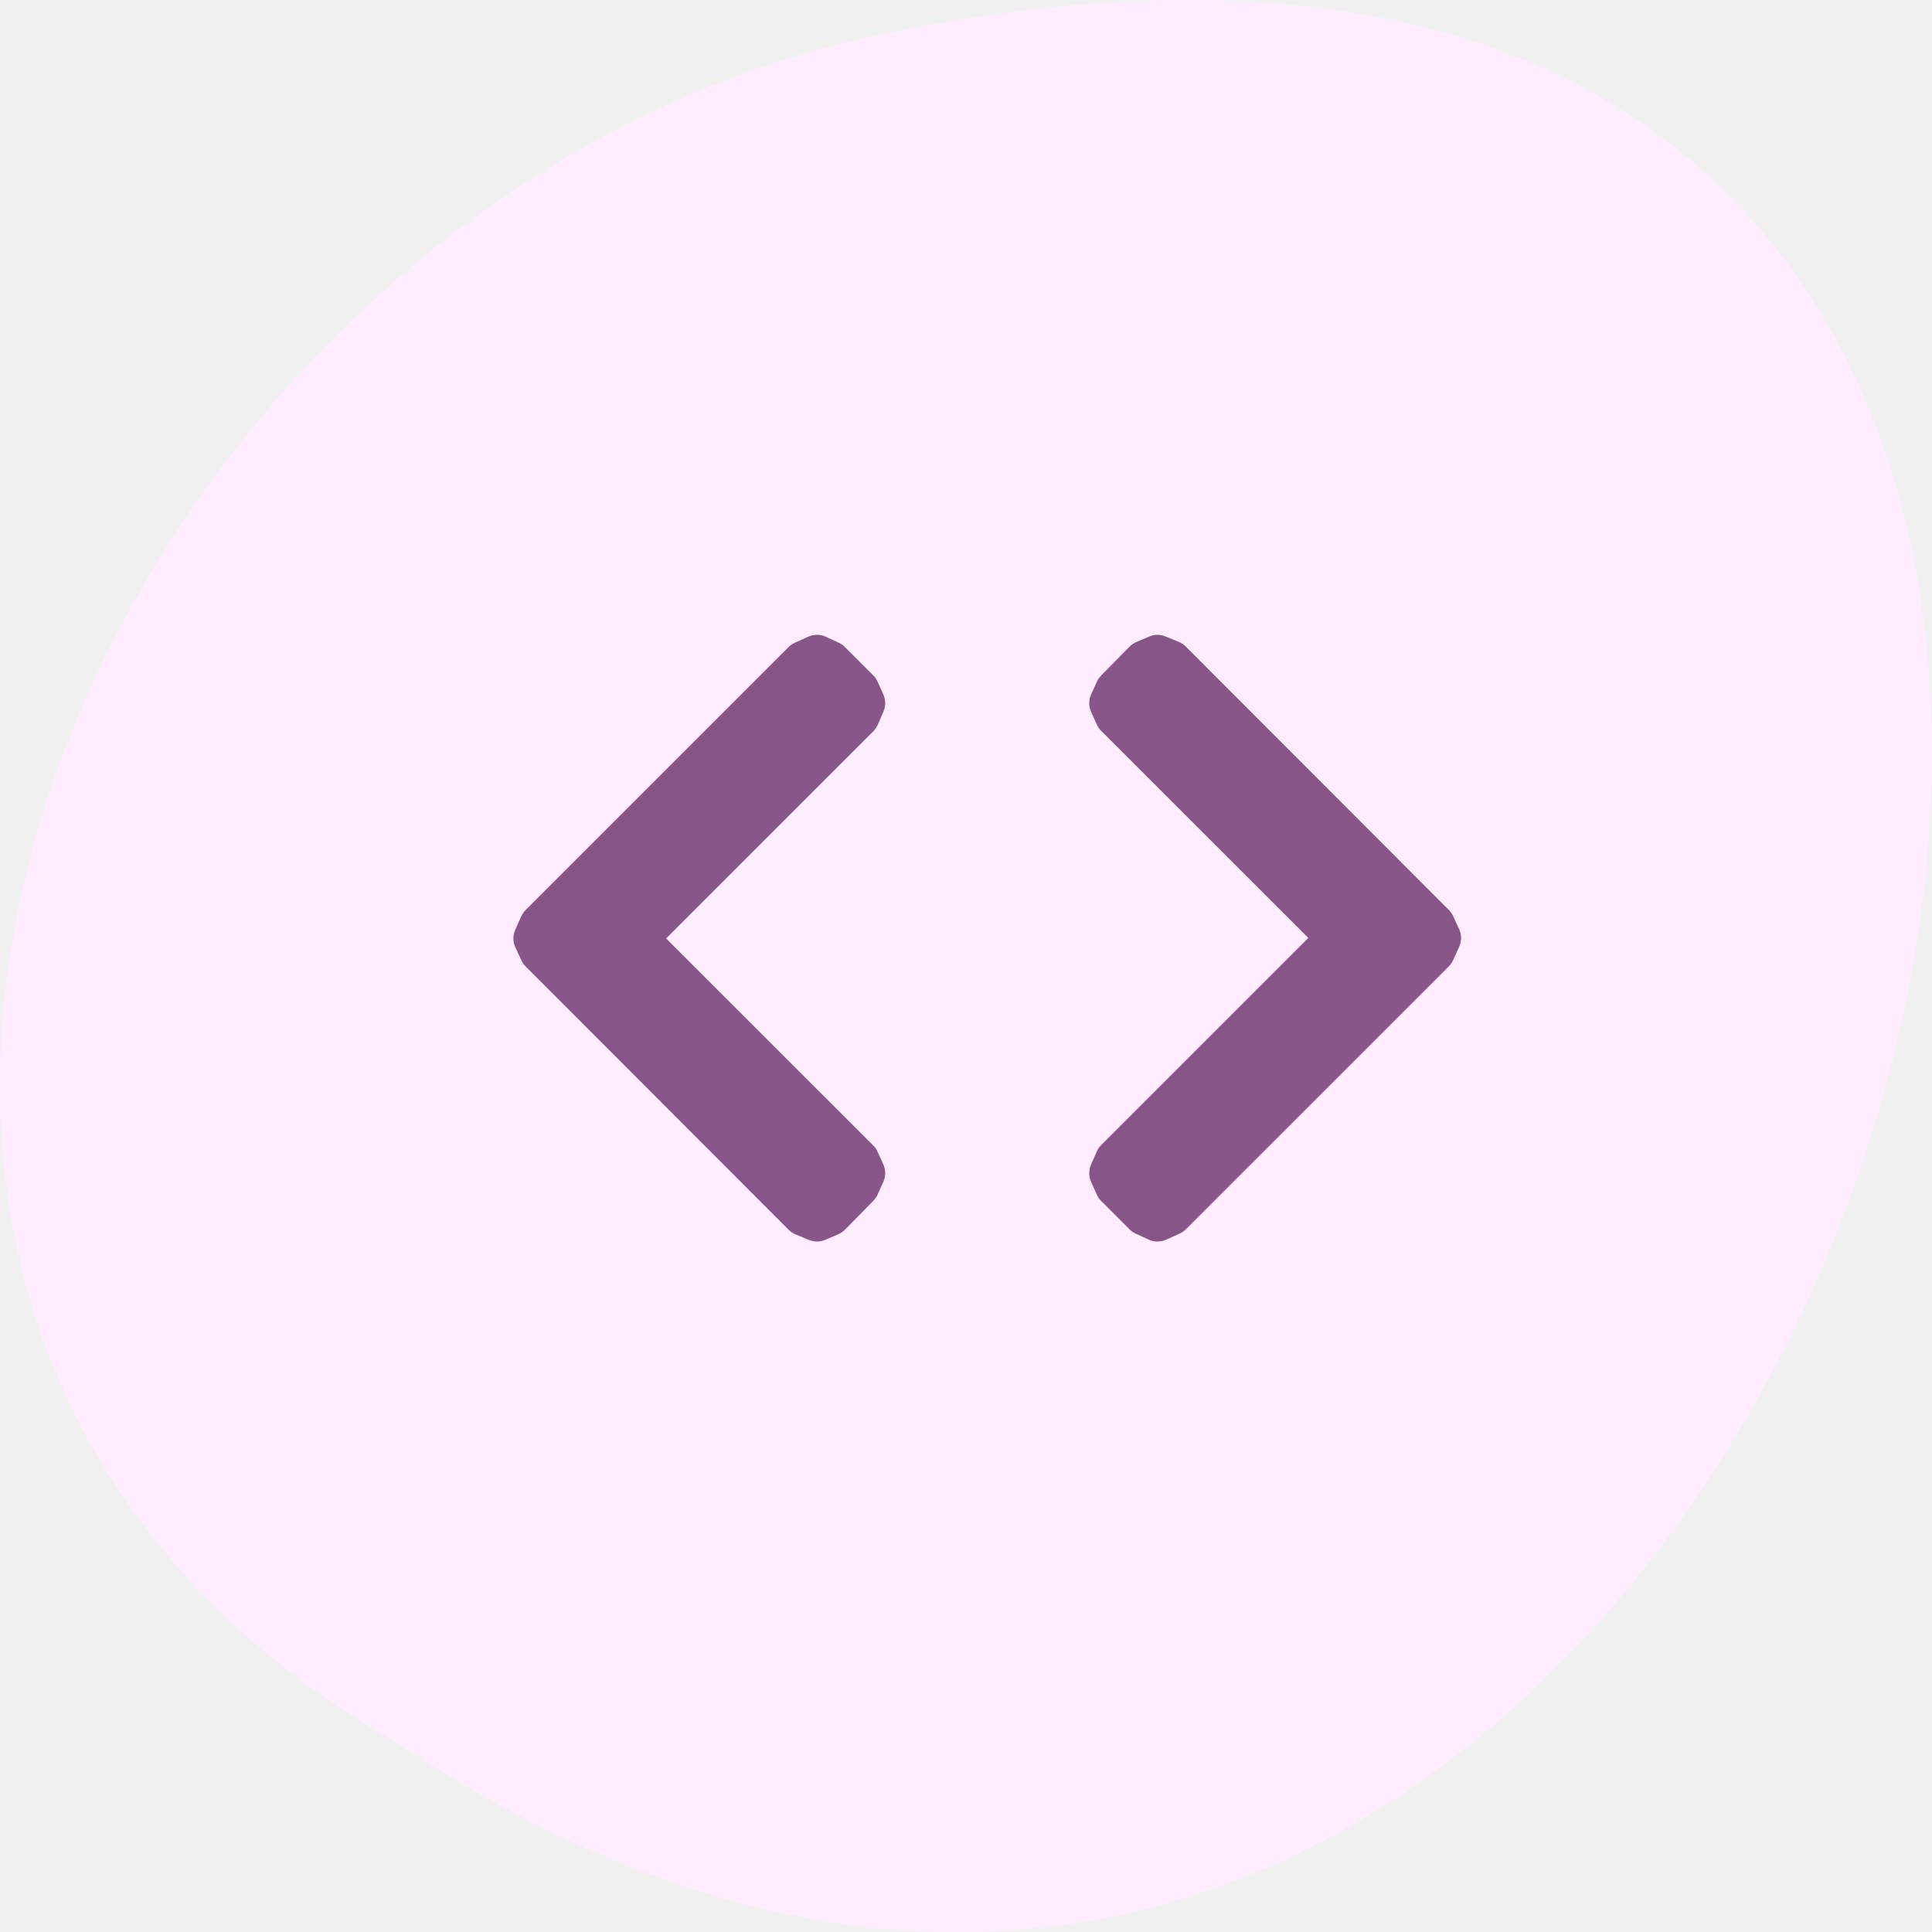
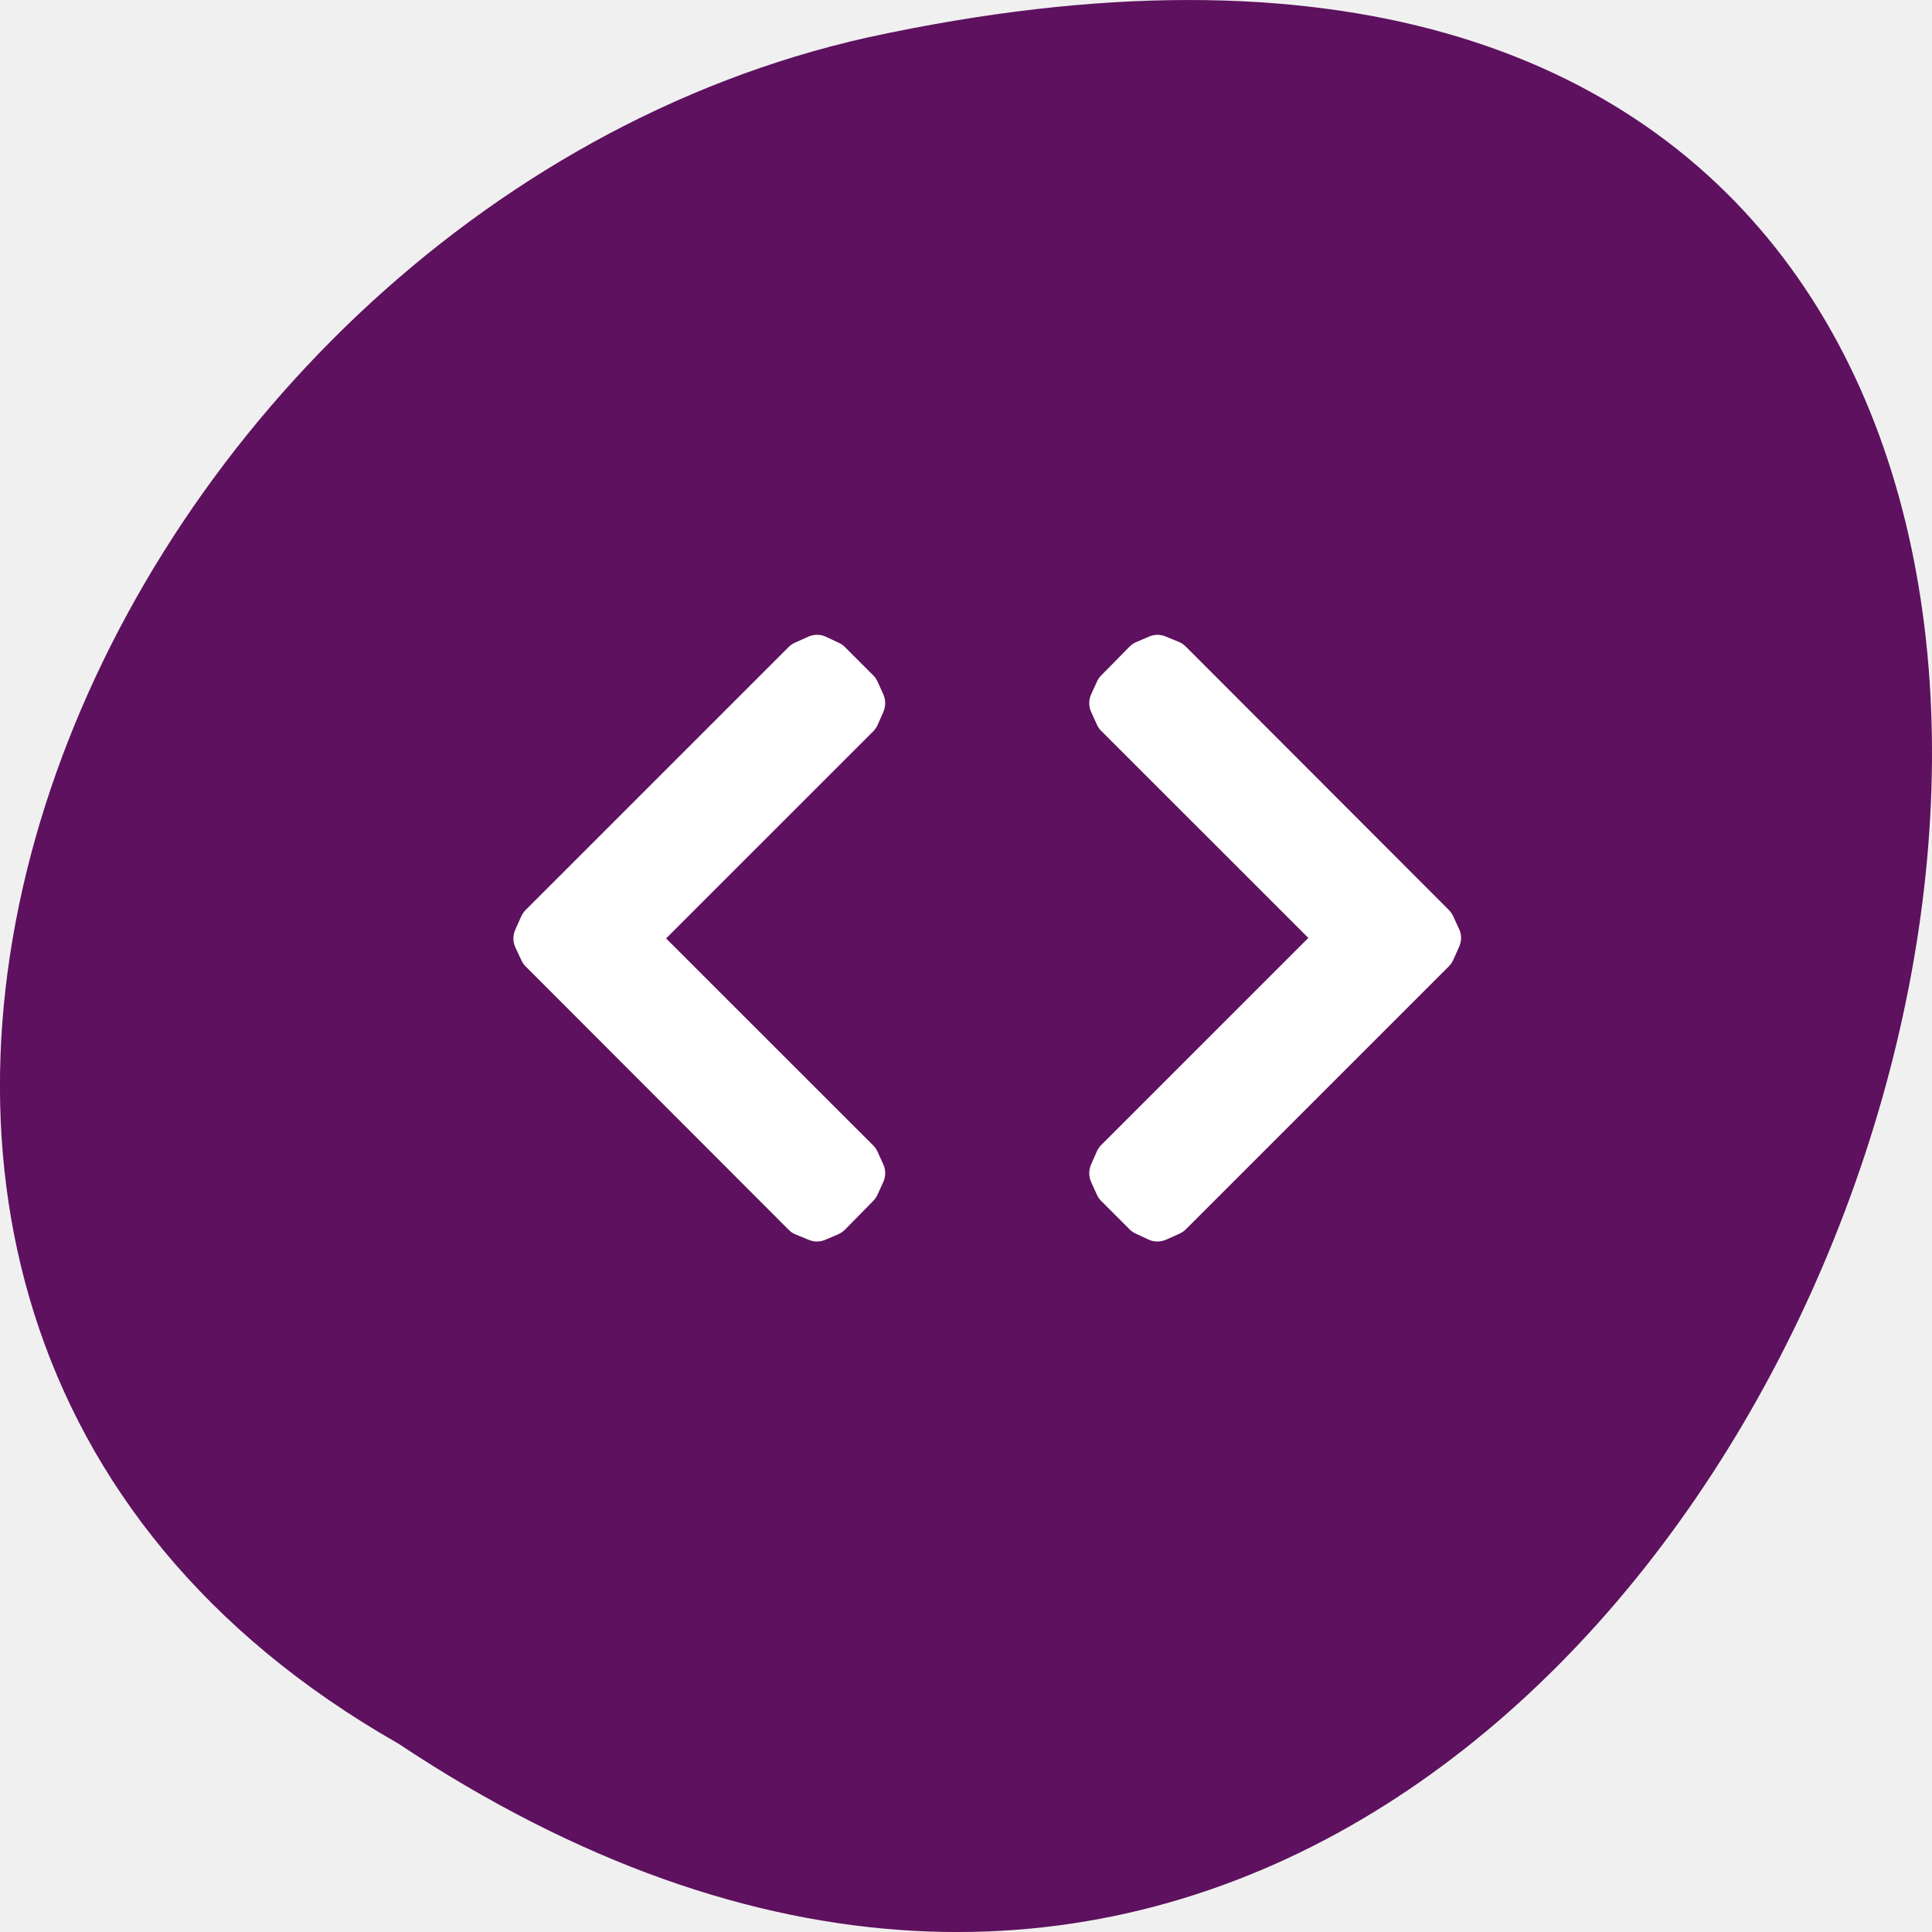
<svg xmlns="http://www.w3.org/2000/svg" viewBox="0 0 256 256">
  <g transform="translate(0 -796.36)">
-     <path d="m 52.774 1027.39 c 192.46 127.95 311 -280.09 62.2 -226.07 -102.82 23.02 -165.22 167.39 -62.2 226.07 z" fill="#ffedff" color="#000" />
-     <path d="m 627.99 281.46 q -2.929 1.326 -5.25 3.647 l -21.938 22.325 c -1.326 1.381 -2.431 2.873 -3.26 4.586 v 0.111 l -4.587 10 c -0.994 2.21 -1.492 4.531 -1.492 6.907 0 2.376 0.498 4.697 1.492 6.908 l 4.587 10.06 c 0.829 1.768 1.934 3.371 3.316 4.752 h 0.055 l 161.14 161.08 l -161.14 161.14 h -0.055 c -1.437 1.492 -2.598 3.149 -3.426 4.973 l -4.587 10.389 v 0.055 c -0.939 2.155 -1.382 4.421 -1.382 6.797 0.056 2.376 0.553 4.586 1.492 6.742 v 0.055 l 4.587 10.06 c 0.829 1.768 1.934 3.371 3.316 4.752 h 0.055 l 21.938 21.939 v 0.055 c 1.381 1.381 2.984 2.431 4.697 3.26 h 0.055 l 10 4.642 c 2.155 1.05 4.476 1.547 6.853 1.547 2.376 0 4.641 -0.497 6.852 -1.437 l 10.389 -4.641 l 0.055 -0.056 c 1.823 -0.828 3.481 -1.934 4.863 -3.315 l 204.9 -204.9 c 1.381 -1.382 2.486 -3.039 3.315 -4.863 l 0.055 -0.055 l 4.642 -10.389 c 0.94 -2.21 1.437 -4.476 1.437 -6.852 0 -2.376 -0.497 -4.697 -1.547 -6.853 l -4.642 -10 v -0.055 c -0.829 -1.713 -1.879 -3.315 -3.26 -4.697 l -204.9 -205.18 c -1.548 -1.547 -3.316 -2.763 -5.361 -3.592 l -10.388 -4.255 c -4.255 -1.713 -8.51 -1.713 -12.821 0.111 l -10 4.255 h -0.055 z m -475.45 208.72 c -1.382 1.382 -2.487 3.04 -3.316 4.863 l -0.055 0.056 l -4.642 10.388 c -0.939 2.211 -1.437 4.476 -1.437 6.853 0 2.376 0.498 4.697 1.547 6.852 l 4.642 10 v 0.055 c 0.829 1.713 1.879 3.316 3.261 4.697 l 204.9 205.18 c 1.547 1.548 3.315 2.763 5.36 3.592 l 10.389 4.255 c 4.255 1.713 8.51 1.713 12.82 -0.11 l 10 -4.255 h 0.055 c 1.934 -0.884 3.703 -2.1 5.25 -3.647 l 21.938 -22.325 c 1.326 -1.382 2.431 -2.874 3.26 -4.587 v -0.11 l 4.587 -10 c 0.994 -2.211 1.492 -4.532 1.492 -6.908 0 -2.376 -0.498 -4.697 -1.492 -6.907 l -4.587 -10.06 c -0.829 -1.768 -1.934 -3.37 -3.315 -4.752 h -0.056 l -161.14 -161.08 l 161.14 -161.14 h 0.056 c 1.436 -1.492 2.597 -3.15 3.426 -4.974 l 4.586 -10.388 v -0.056 c 0.94 -2.155 1.382 -4.42 1.382 -6.797 -0.055 -2.376 -0.553 -4.586 -1.492 -6.741 v -0.056 l -4.587 -10.06 c -0.829 -1.768 -1.934 -3.371 -3.315 -4.752 h -0.056 l -21.938 -21.938 v -0.056 c -1.381 -1.381 -2.984 -2.431 -4.697 -3.26 h -0.055 l -10 -4.642 c -2.155 -1.05 -4.476 -1.547 -6.852 -1.547 -2.376 0 -4.642 0.497 -6.852 1.437 l -10.389 4.642 l -0.056 0.055 c -1.823 0.829 -3.481 1.934 -4.862 3.315 l -204.9 204.9 z" fill="#858" transform="matrix(0.17018 0 0 0.17017 43.676 833.54)" />
+     <path d="m 52.774 1027.39 c 192.46 127.95 311 -280.09 62.2 -226.07 -102.82 23.02 -165.22 167.39 -62.2 226.07 z" fill="#5d115e" color="#000" />
+     <path d="m 627.99 281.46 q -2.929 1.326 -5.25 3.647 l -21.938 22.325 c -1.326 1.381 -2.431 2.873 -3.26 4.586 v 0.111 l -4.587 10 c -0.994 2.21 -1.492 4.531 -1.492 6.907 0 2.376 0.498 4.697 1.492 6.908 l 4.587 10.06 c 0.829 1.768 1.934 3.371 3.316 4.752 h 0.055 l 161.14 161.08 l -161.14 161.14 h -0.055 c -1.437 1.492 -2.598 3.149 -3.426 4.973 l -4.587 10.389 v 0.055 c -0.939 2.155 -1.382 4.421 -1.382 6.797 0.056 2.376 0.553 4.586 1.492 6.742 v 0.055 l 4.587 10.06 c 0.829 1.768 1.934 3.371 3.316 4.752 h 0.055 l 21.938 21.939 v 0.055 c 1.381 1.381 2.984 2.431 4.697 3.26 h 0.055 l 10 4.642 c 2.155 1.05 4.476 1.547 6.853 1.547 2.376 0 4.641 -0.497 6.852 -1.437 l 10.389 -4.641 l 0.055 -0.056 c 1.823 -0.828 3.481 -1.934 4.863 -3.315 l 204.9 -204.9 c 1.381 -1.382 2.486 -3.039 3.315 -4.863 l 0.055 -0.055 l 4.642 -10.389 c 0.94 -2.21 1.437 -4.476 1.437 -6.852 0 -2.376 -0.497 -4.697 -1.547 -6.853 l -4.642 -10 v -0.055 c -0.829 -1.713 -1.879 -3.315 -3.26 -4.697 l -204.9 -205.18 c -1.548 -1.547 -3.316 -2.763 -5.361 -3.592 l -10.388 -4.255 c -4.255 -1.713 -8.51 -1.713 -12.821 0.111 l -10 4.255 h -0.055 z m -475.45 208.72 c -1.382 1.382 -2.487 3.04 -3.316 4.863 l -0.055 0.056 l -4.642 10.388 c -0.939 2.211 -1.437 4.476 -1.437 6.853 0 2.376 0.498 4.697 1.547 6.852 l 4.642 10 v 0.055 c 0.829 1.713 1.879 3.316 3.261 4.697 l 204.9 205.18 c 1.547 1.548 3.315 2.763 5.36 3.592 l 10.389 4.255 c 4.255 1.713 8.51 1.713 12.82 -0.11 l 10 -4.255 h 0.055 c 1.934 -0.884 3.703 -2.1 5.25 -3.647 l 21.938 -22.325 c 1.326 -1.382 2.431 -2.874 3.26 -4.587 v -0.11 l 4.587 -10 c 0.994 -2.211 1.492 -4.532 1.492 -6.908 0 -2.376 -0.498 -4.697 -1.492 -6.907 l -4.587 -10.06 c -0.829 -1.768 -1.934 -3.37 -3.315 -4.752 h -0.056 l -161.14 -161.08 l 161.14 -161.14 h 0.056 c 1.436 -1.492 2.597 -3.15 3.426 -4.974 l 4.586 -10.388 v -0.056 c 0.94 -2.155 1.382 -4.42 1.382 -6.797 -0.055 -2.376 -0.553 -4.586 -1.492 -6.741 v -0.056 l -4.587 -10.06 c -0.829 -1.768 -1.934 -3.371 -3.315 -4.752 h -0.056 l -21.938 -21.938 v -0.056 c -1.381 -1.381 -2.984 -2.431 -4.697 -3.26 h -0.055 l -10 -4.642 c -2.155 -1.05 -4.476 -1.547 -6.852 -1.547 -2.376 0 -4.642 0.497 -6.852 1.437 l -10.389 4.642 l -0.056 0.055 c -1.823 0.829 -3.481 1.934 -4.862 3.315 l -204.9 204.9 z" fill="#fff" transform="matrix(0.17018 0 0 0.17017 43.676 833.54)" />
  </g>
</svg>
